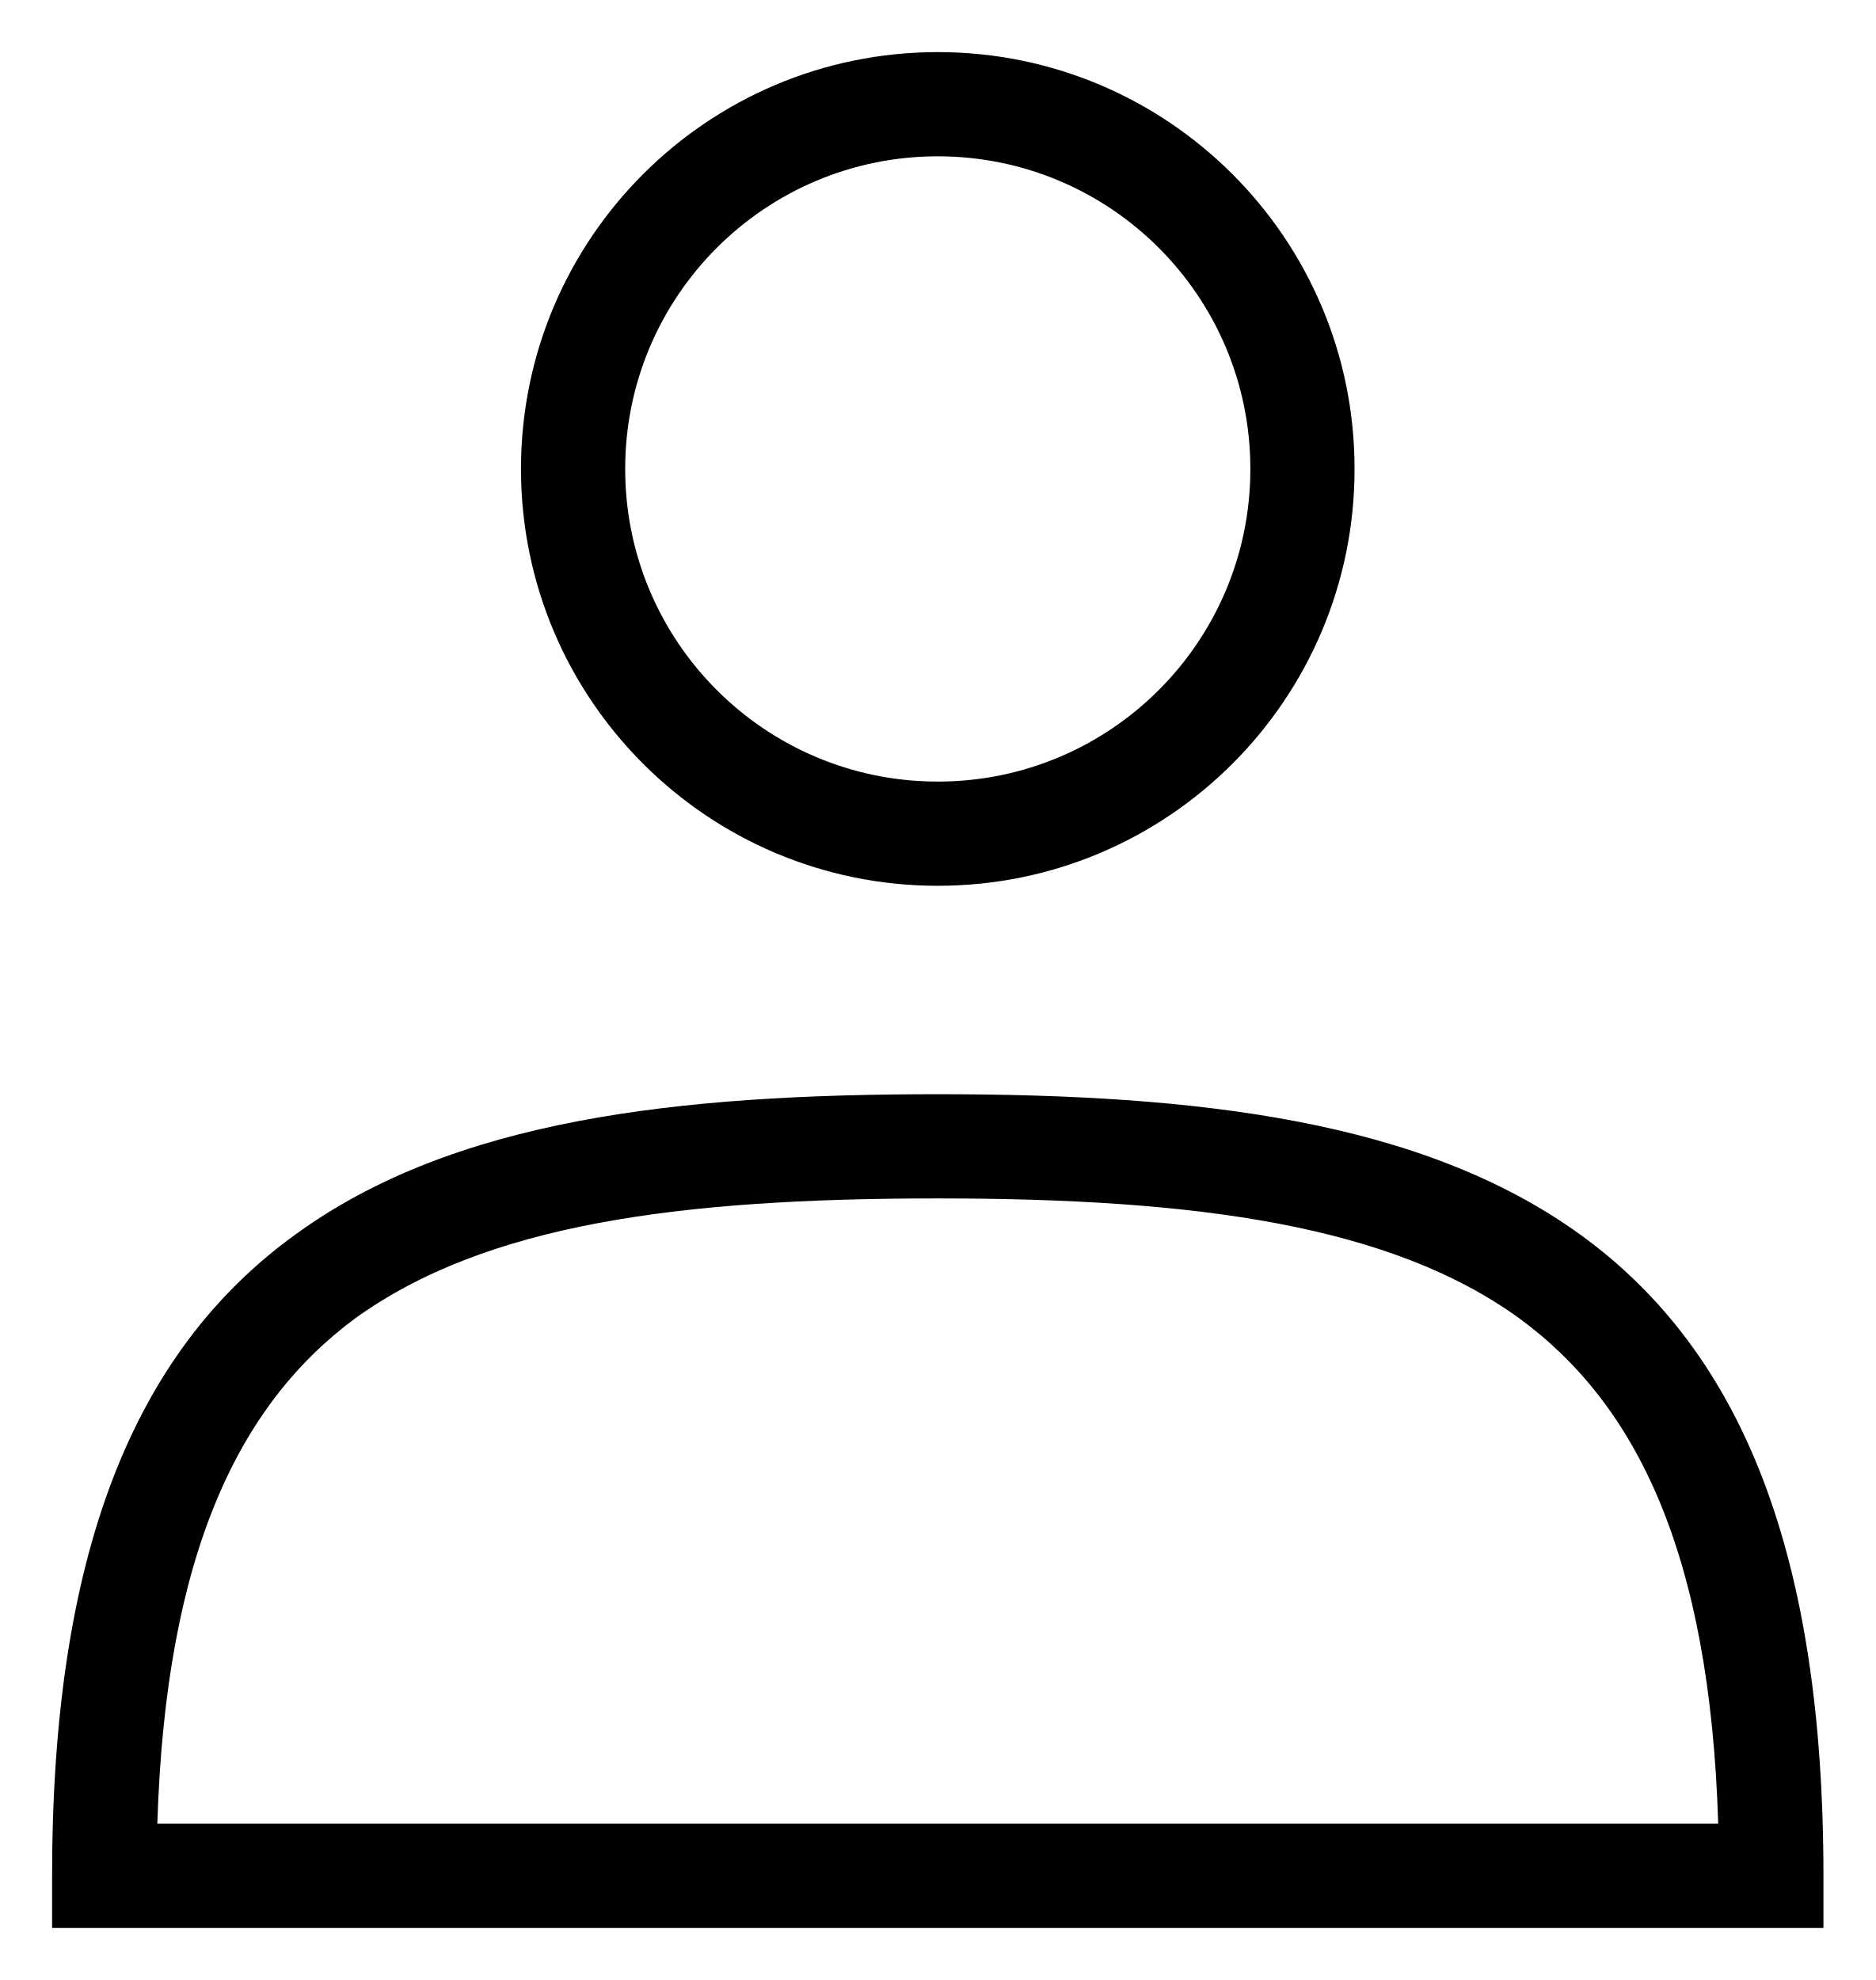
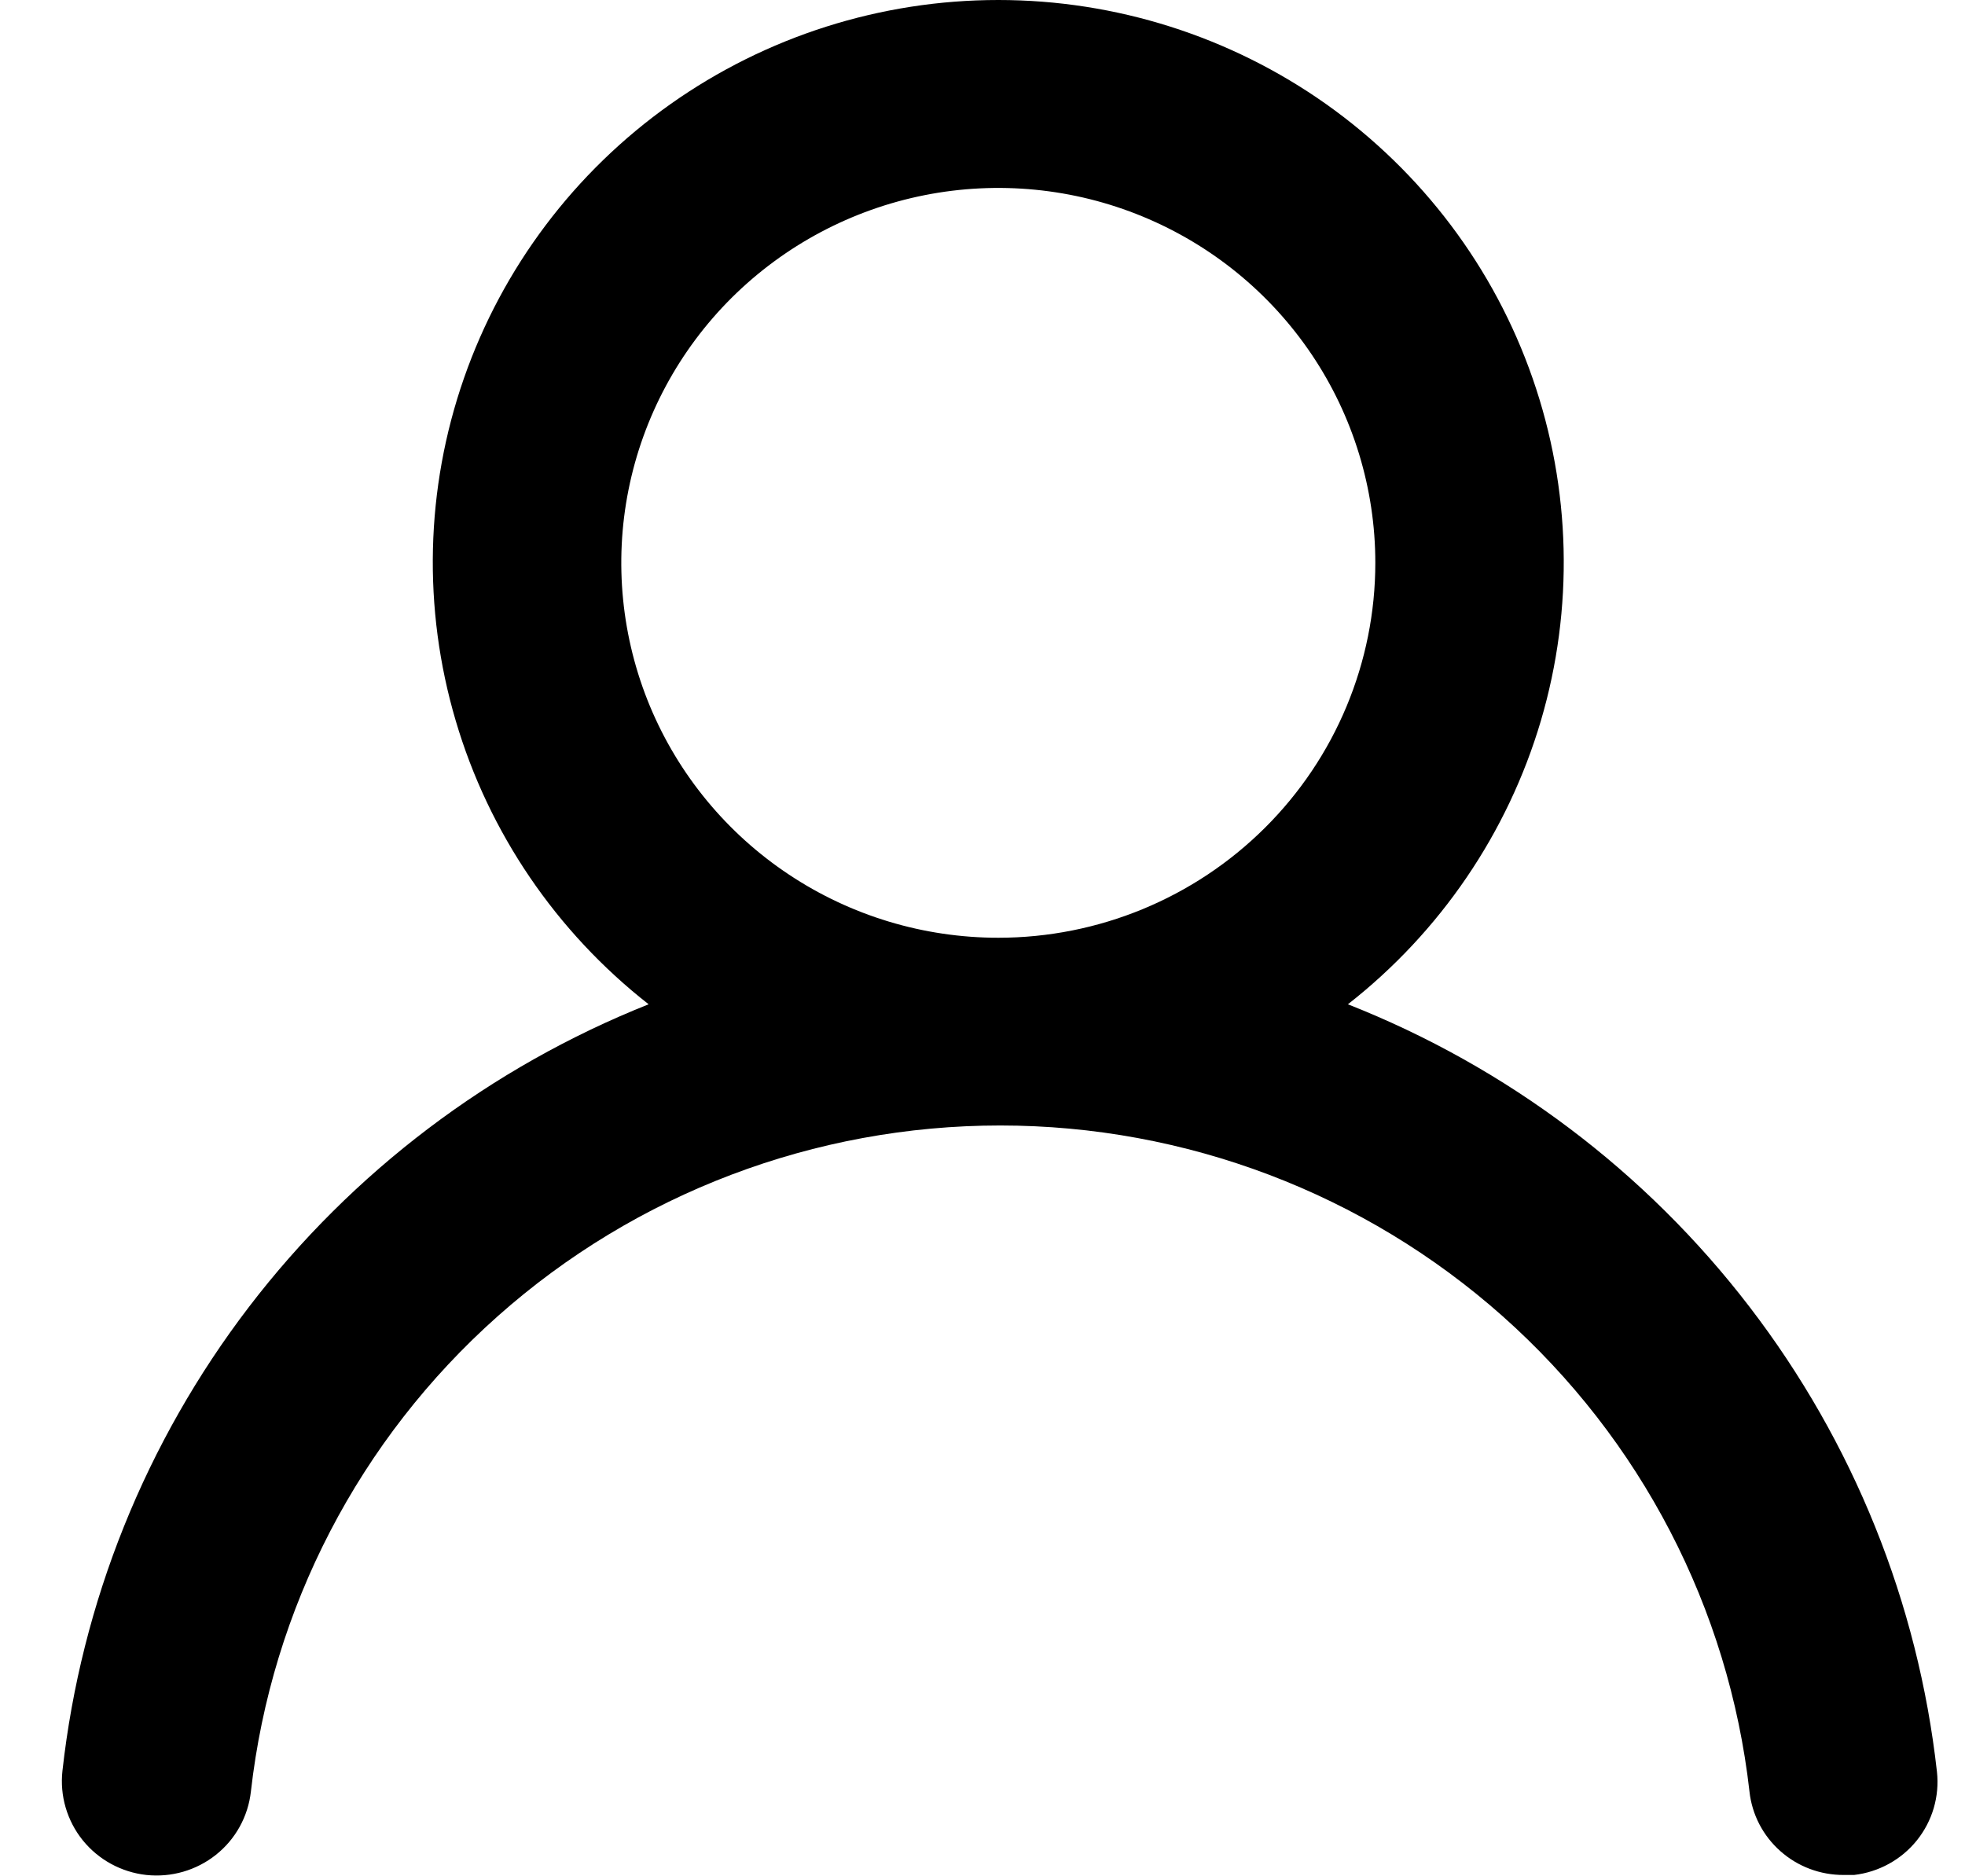
- <svg xmlns="http://www.w3.org/2000/svg" fill="none" class="icon icon-account" viewBox="0 0 18 19">
-   <path fill="currentColor" fill-rule="evenodd" d="M6 4.5a3 3 0 1 1 6 0 3 3 0 0 1-6 0m3-4a4 4 0 1 0 0 8 4 4 0 0 0 0-8m5.58 12.15c1.12.82 1.83 2.24 1.91 4.85H1.51c.08-2.6.79-4.03 1.9-4.85C4.66 11.75 6.5 11.5 9 11.5s4.35.26 5.58 1.15M9 10.5c-2.5 0-4.65.24-6.17 1.35C1.27 12.98.5 14.93.5 18v.5h17V18c0-3.07-.77-5.02-2.33-6.15-1.52-1.1-3.67-1.35-6.17-1.35" clip-rule="evenodd" />
+ <svg xmlns="http://www.w3.org/2000/svg" width="22" height="21" viewBox="0 0 22 21" fill="none">
+   <path d="M15.091 11.245C16.126 10.435 16.881 9.325 17.252 8.069C17.622 6.813 17.59 5.473 17.159 4.236C16.729 2.999 15.921 1.927 14.849 1.167C13.777 0.408 12.493 0 11.177 0C9.86 0 8.577 0.408 7.505 1.167C6.432 1.927 5.625 2.999 5.194 4.236C4.763 5.473 4.731 6.813 5.102 8.069C5.472 9.325 6.228 10.435 7.262 11.245C5.489 11.951 3.943 13.123 2.787 14.634C1.631 16.146 0.909 17.941 0.699 19.829C0.684 19.967 0.696 20.106 0.735 20.239C0.774 20.372 0.839 20.497 0.926 20.605C1.102 20.823 1.358 20.963 1.638 20.994C1.918 21.024 2.198 20.943 2.418 20.768C2.638 20.593 2.778 20.338 2.809 20.06C3.041 18.008 4.024 16.114 5.572 14.738C7.119 13.362 9.122 12.602 11.198 12.602C13.274 12.602 15.276 13.362 16.824 14.738C18.371 16.114 19.355 18.008 19.587 20.06C19.615 20.318 19.739 20.556 19.934 20.728C20.129 20.901 20.381 20.995 20.642 20.994H20.758C21.034 20.962 21.287 20.823 21.461 20.607C21.635 20.39 21.716 20.115 21.686 19.839C21.475 17.946 20.749 16.146 19.587 14.632C18.426 13.118 16.872 11.947 15.091 11.245ZM11.177 10.5C10.342 10.5 9.526 10.254 8.832 9.792C8.138 9.331 7.597 8.675 7.277 7.908C6.958 7.141 6.874 6.297 7.037 5.483C7.2 4.669 7.602 3.921 8.192 3.334C8.783 2.747 9.535 2.347 10.353 2.185C11.172 2.023 12.021 2.106 12.792 2.424C13.563 2.742 14.222 3.28 14.686 3.97C15.15 4.66 15.398 5.472 15.398 6.302C15.398 7.415 14.953 8.483 14.161 9.27C13.37 10.057 12.296 10.5 11.177 10.5Z" fill="black" />
</svg>
